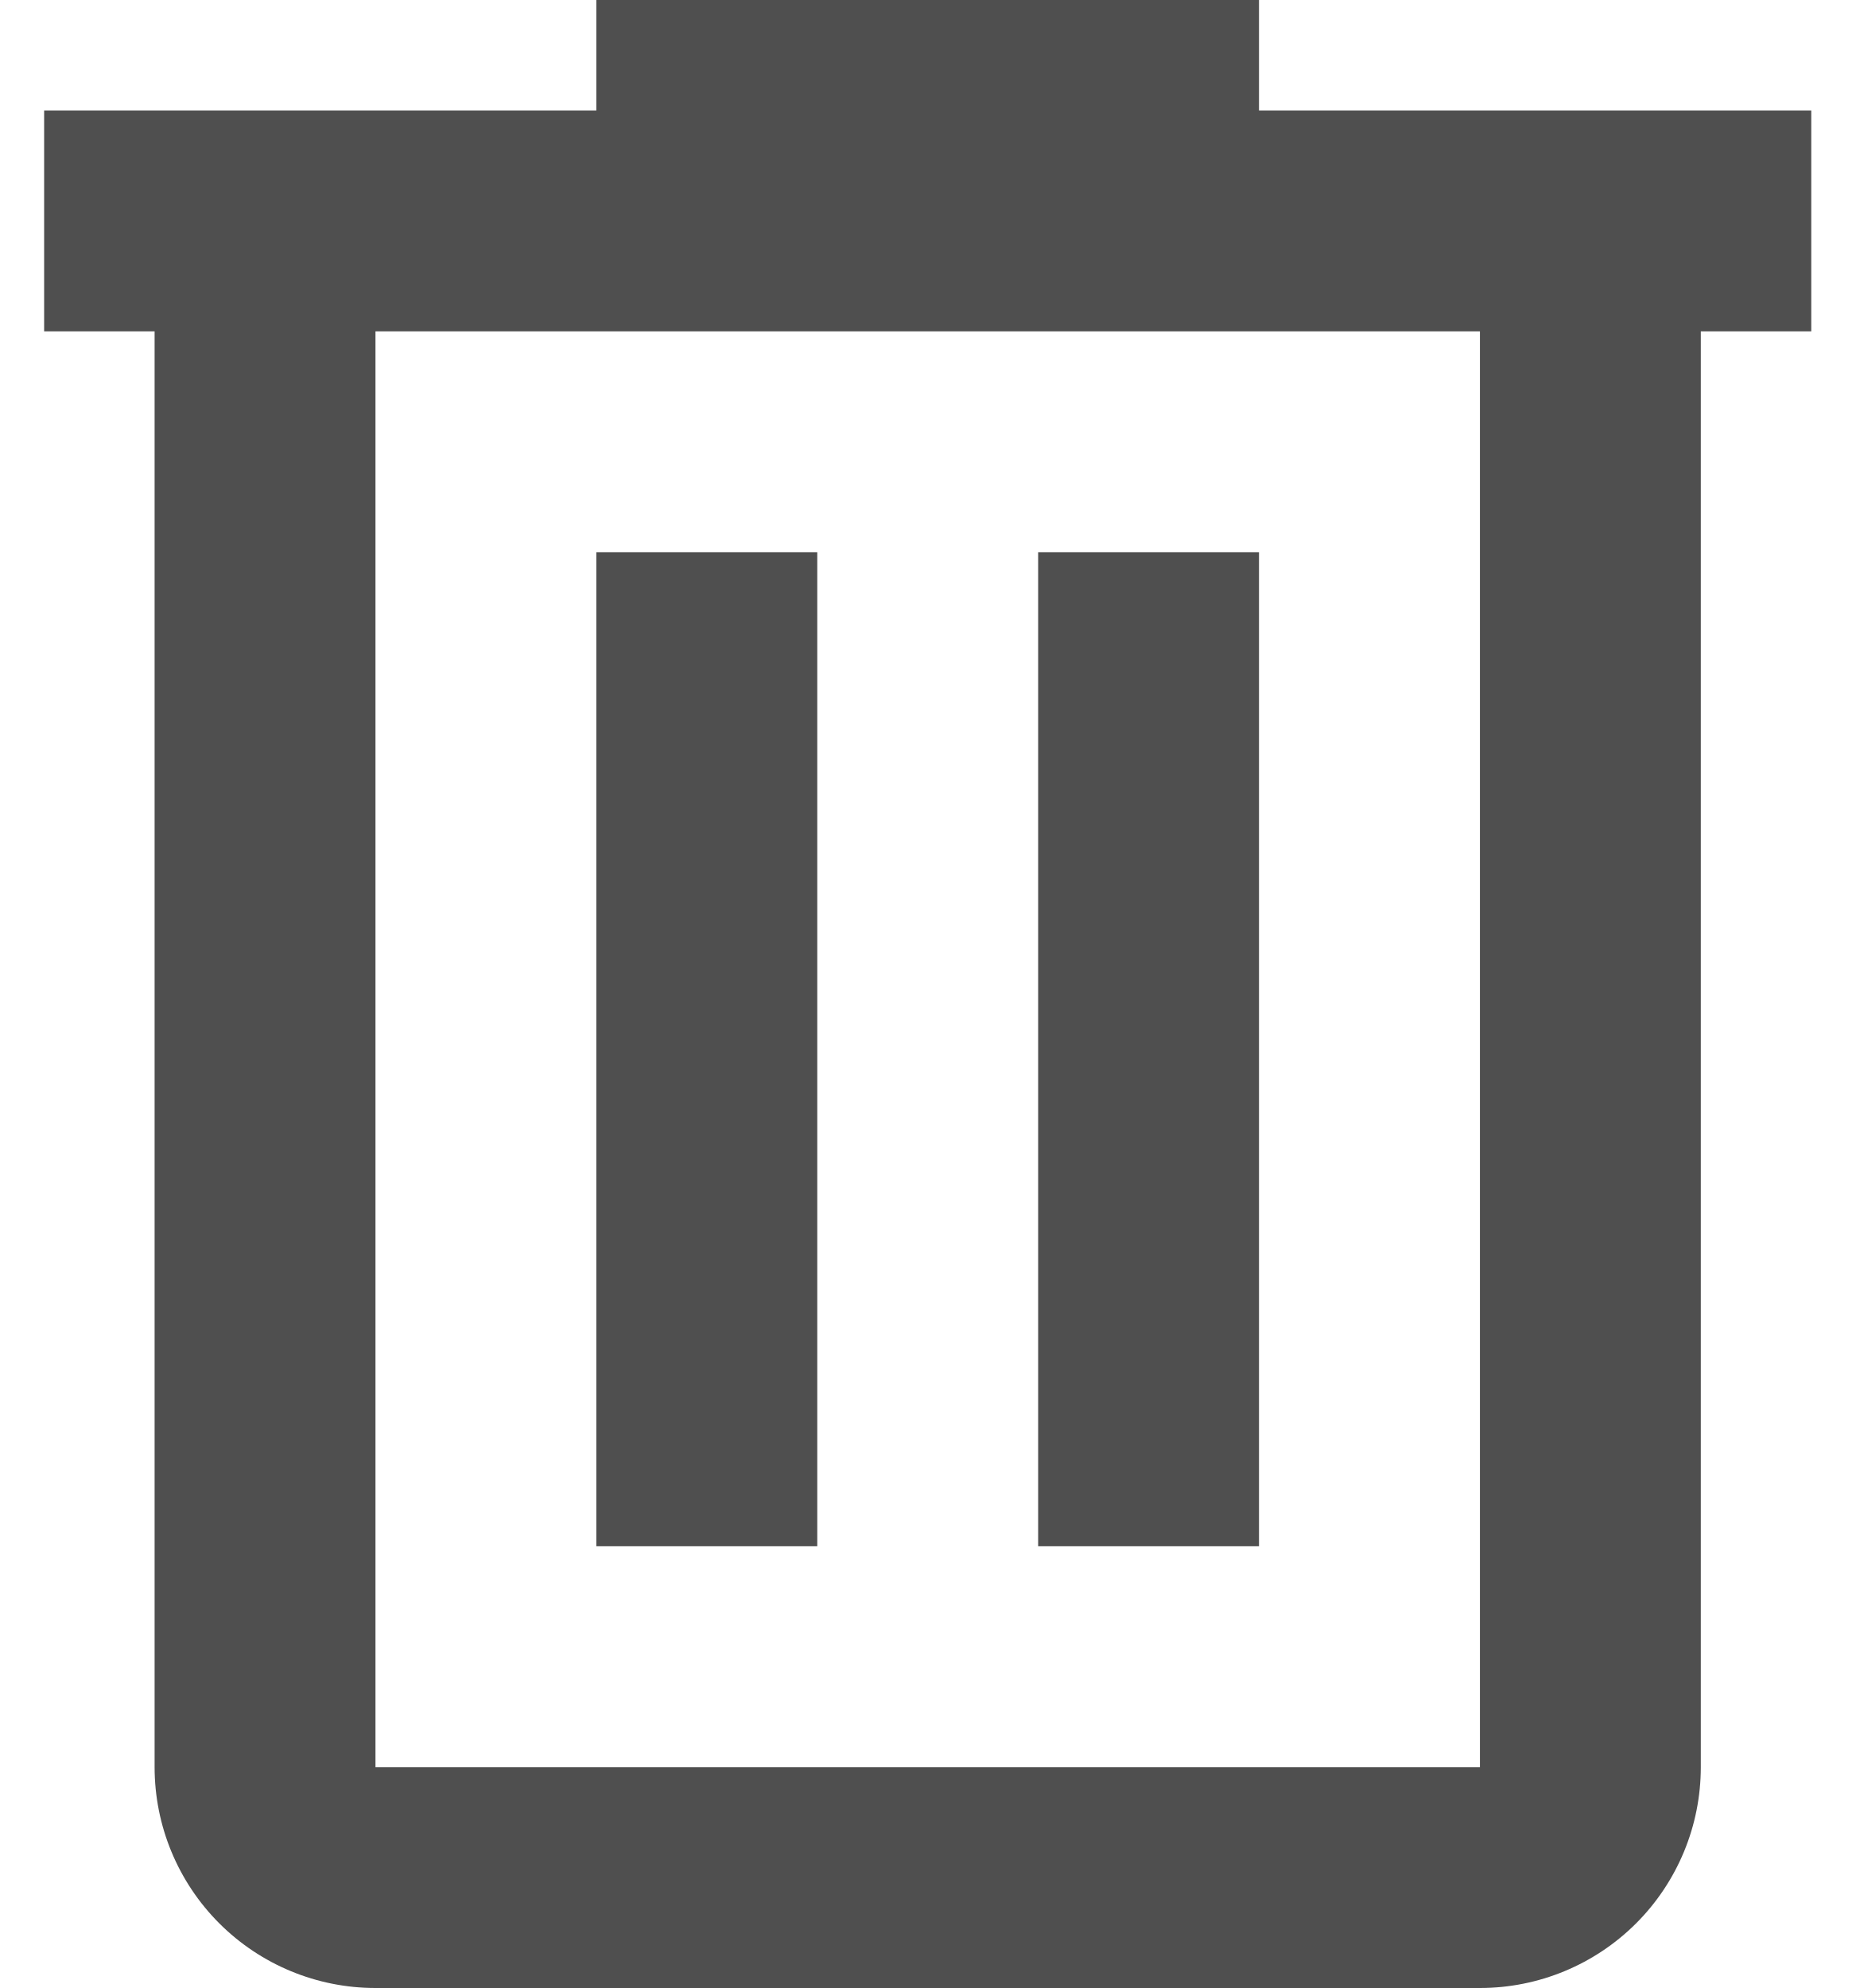
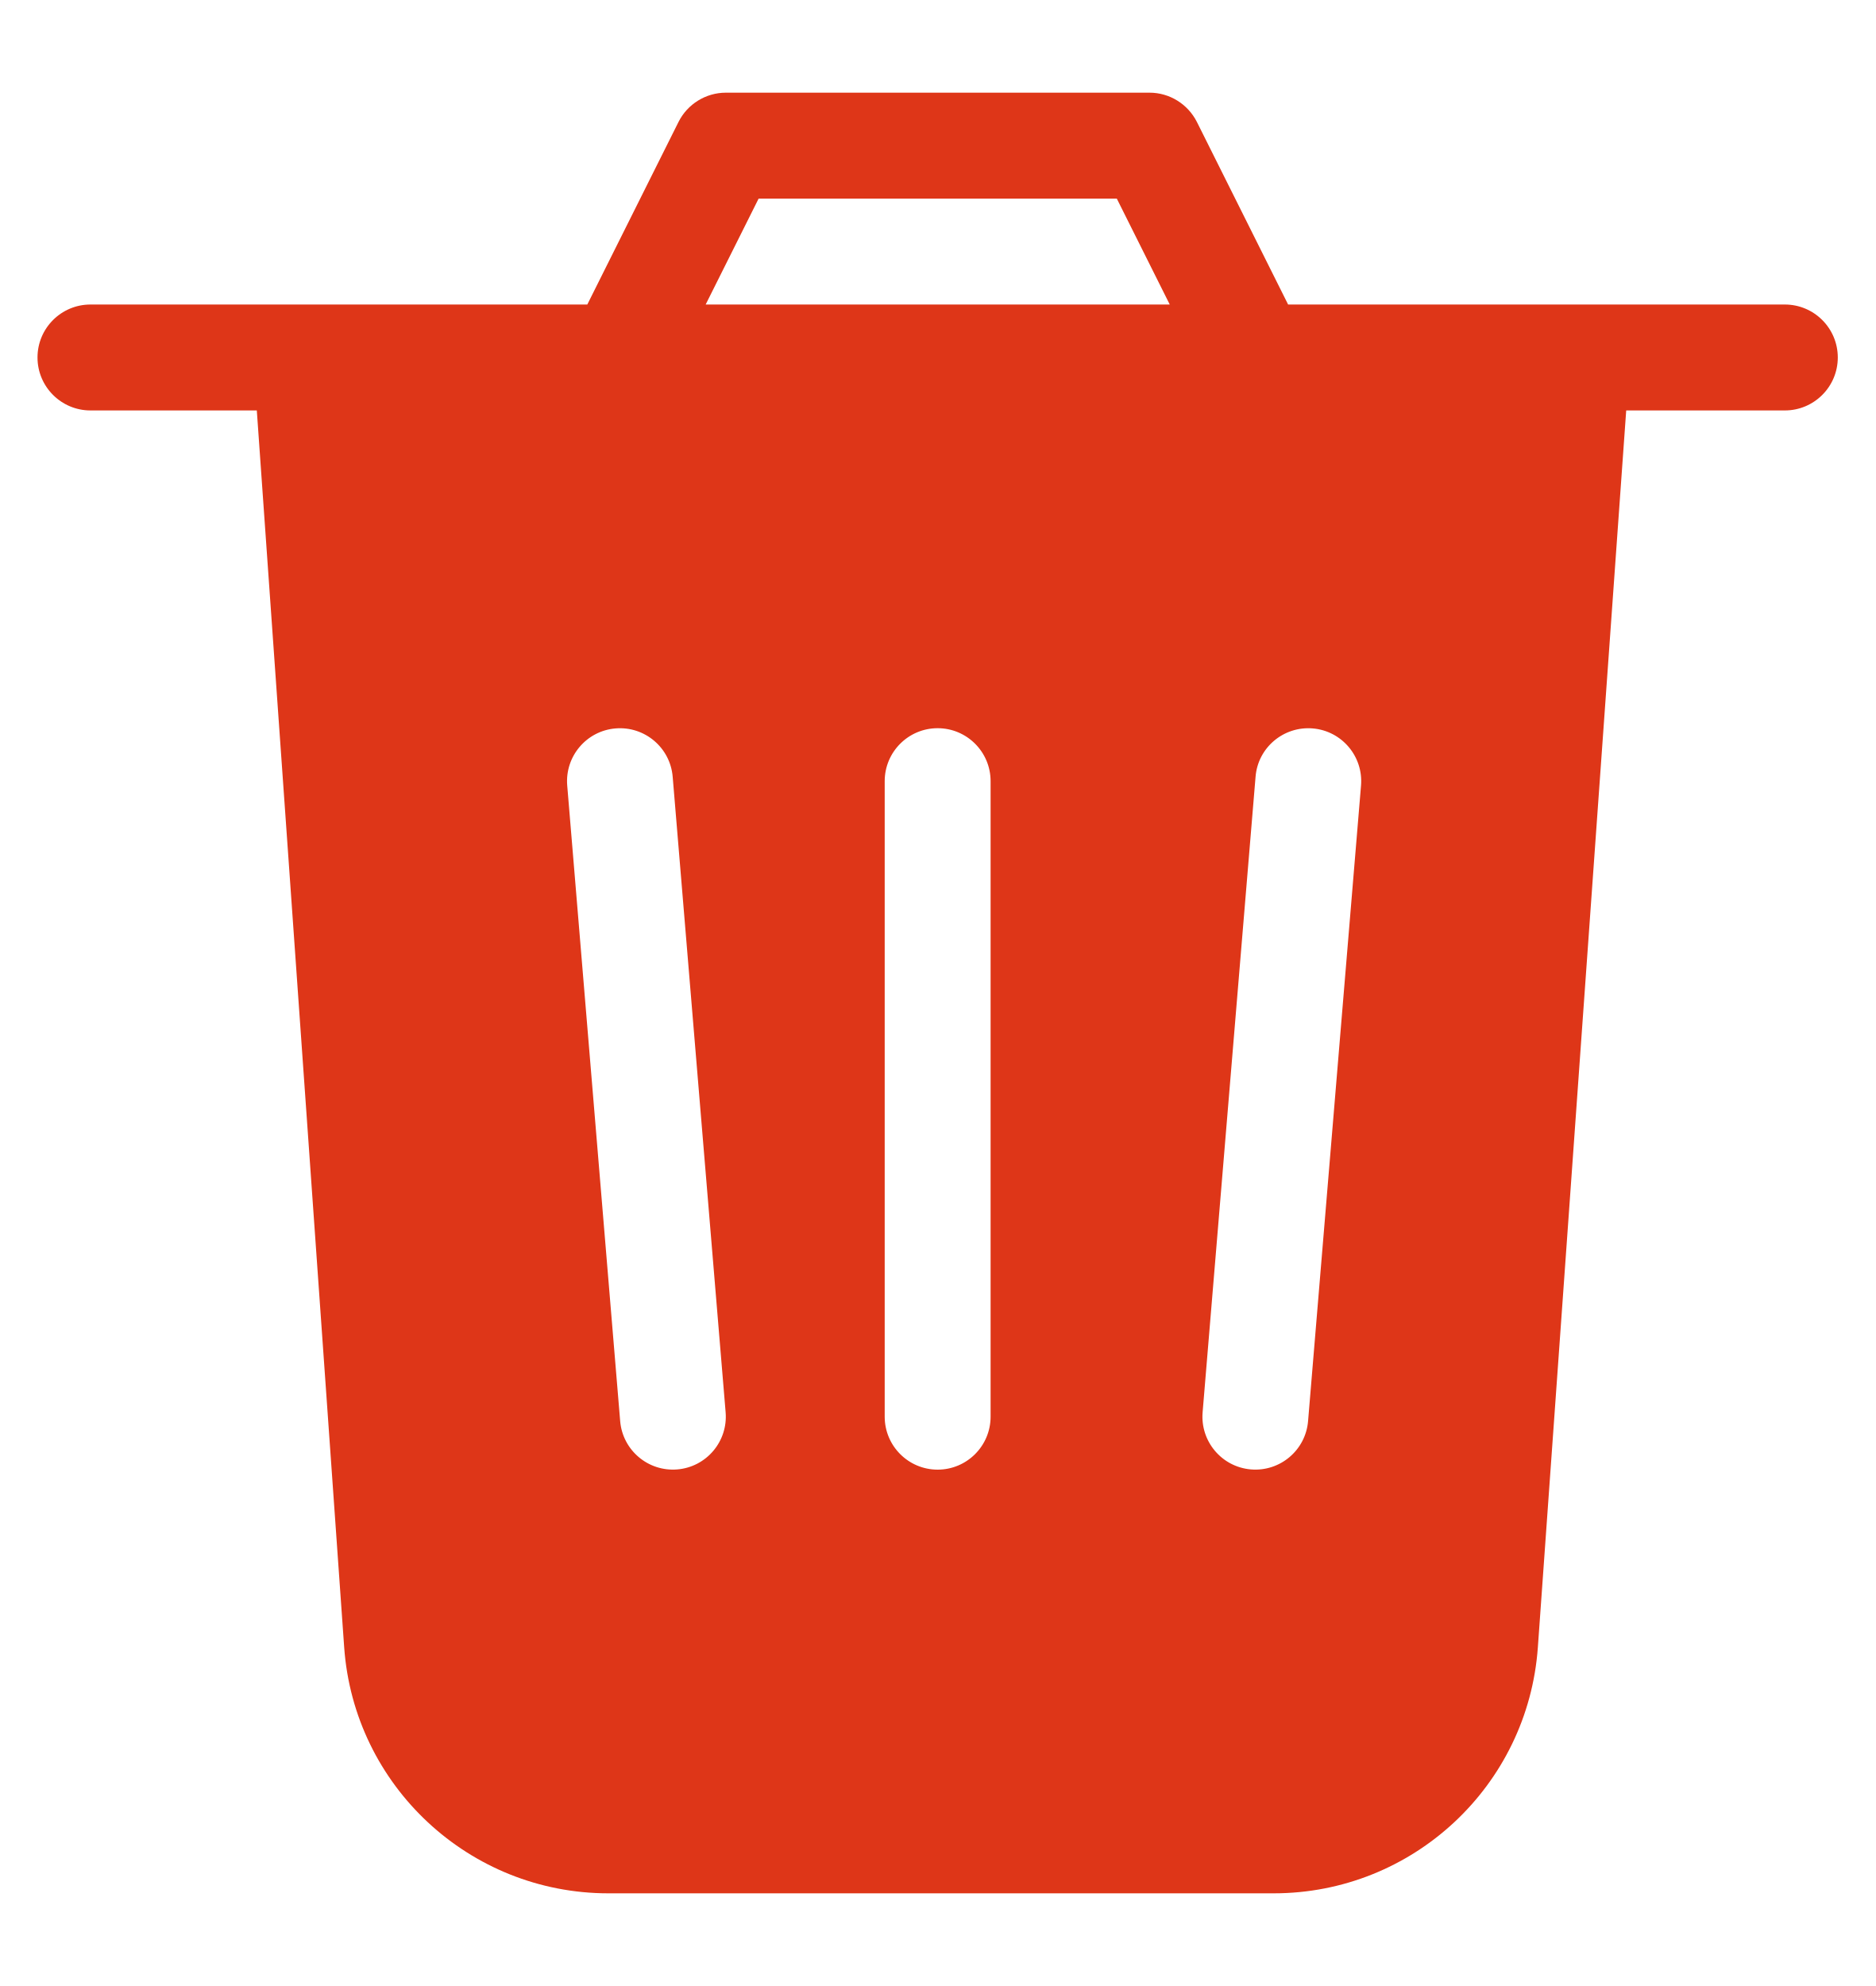
- <svg xmlns="http://www.w3.org/2000/svg" width="28" height="30" viewBox="0 0 28 30" fill="none">
-   <path d="M8.999 0V1.667H0.666V5H2.333V26.667C2.333 27.551 2.684 28.399 3.309 29.024C3.934 29.649 4.782 30 5.666 30H22.333C23.217 30 24.065 29.649 24.69 29.024C25.315 28.399 25.666 27.551 25.666 26.667V5H27.333V1.667H18.999V0H8.999ZM5.666 5H22.333V26.667H5.666V5ZM8.999 8.333V23.333H12.333V8.333H8.999ZM15.666 8.333V23.333H18.999V8.333H15.666Z" fill="#4F4F4F" />
+ <svg xmlns="http://www.w3.org/2000/svg" width="17" height="18" viewBox="0 0 17 18" fill="none">
+   <path fill-rule="evenodd" clip-rule="evenodd" d="M5.324 2.76L6.151 1.105C6.232 0.943 6.399 0.84 6.58 0.84H10.421C10.602 0.84 10.768 0.943 10.85 1.105L11.677 2.76H16.18C16.445 2.76 16.66 2.975 16.66 3.24C16.66 3.505 16.445 3.72 16.18 3.72H14.742L13.941 14.931C13.851 16.187 12.806 17.16 11.547 17.16H5.514C4.255 17.16 3.209 16.186 3.12 14.929L2.328 3.72H0.82C0.555 3.72 0.34 3.505 0.34 3.24C0.34 2.975 0.555 2.76 0.82 2.76H5.324ZM6.397 2.76H10.604L10.124 1.8H6.877L6.397 2.76ZM11.382 7.04L10.902 12.8C10.88 13.064 11.076 13.296 11.34 13.318C11.604 13.34 11.836 13.144 11.858 12.88L12.338 7.12C12.36 6.856 12.164 6.624 11.9 6.602C11.636 6.58 11.403 6.776 11.382 7.04ZM5.58 6.602C5.844 6.58 6.076 6.776 6.098 7.04L6.578 12.8C6.6 13.064 6.404 13.296 6.14 13.318C5.876 13.34 5.644 13.144 5.622 12.88L5.142 7.12C5.12 6.856 5.316 6.624 5.58 6.602ZM8.02 7.08V12.84C8.02 13.105 8.235 13.32 8.5 13.32C8.765 13.32 8.98 13.105 8.98 12.84V7.08C8.98 6.815 8.765 6.6 8.5 6.6C8.235 6.6 8.02 6.815 8.02 7.08Z" fill="#DE3618" />
</svg>
